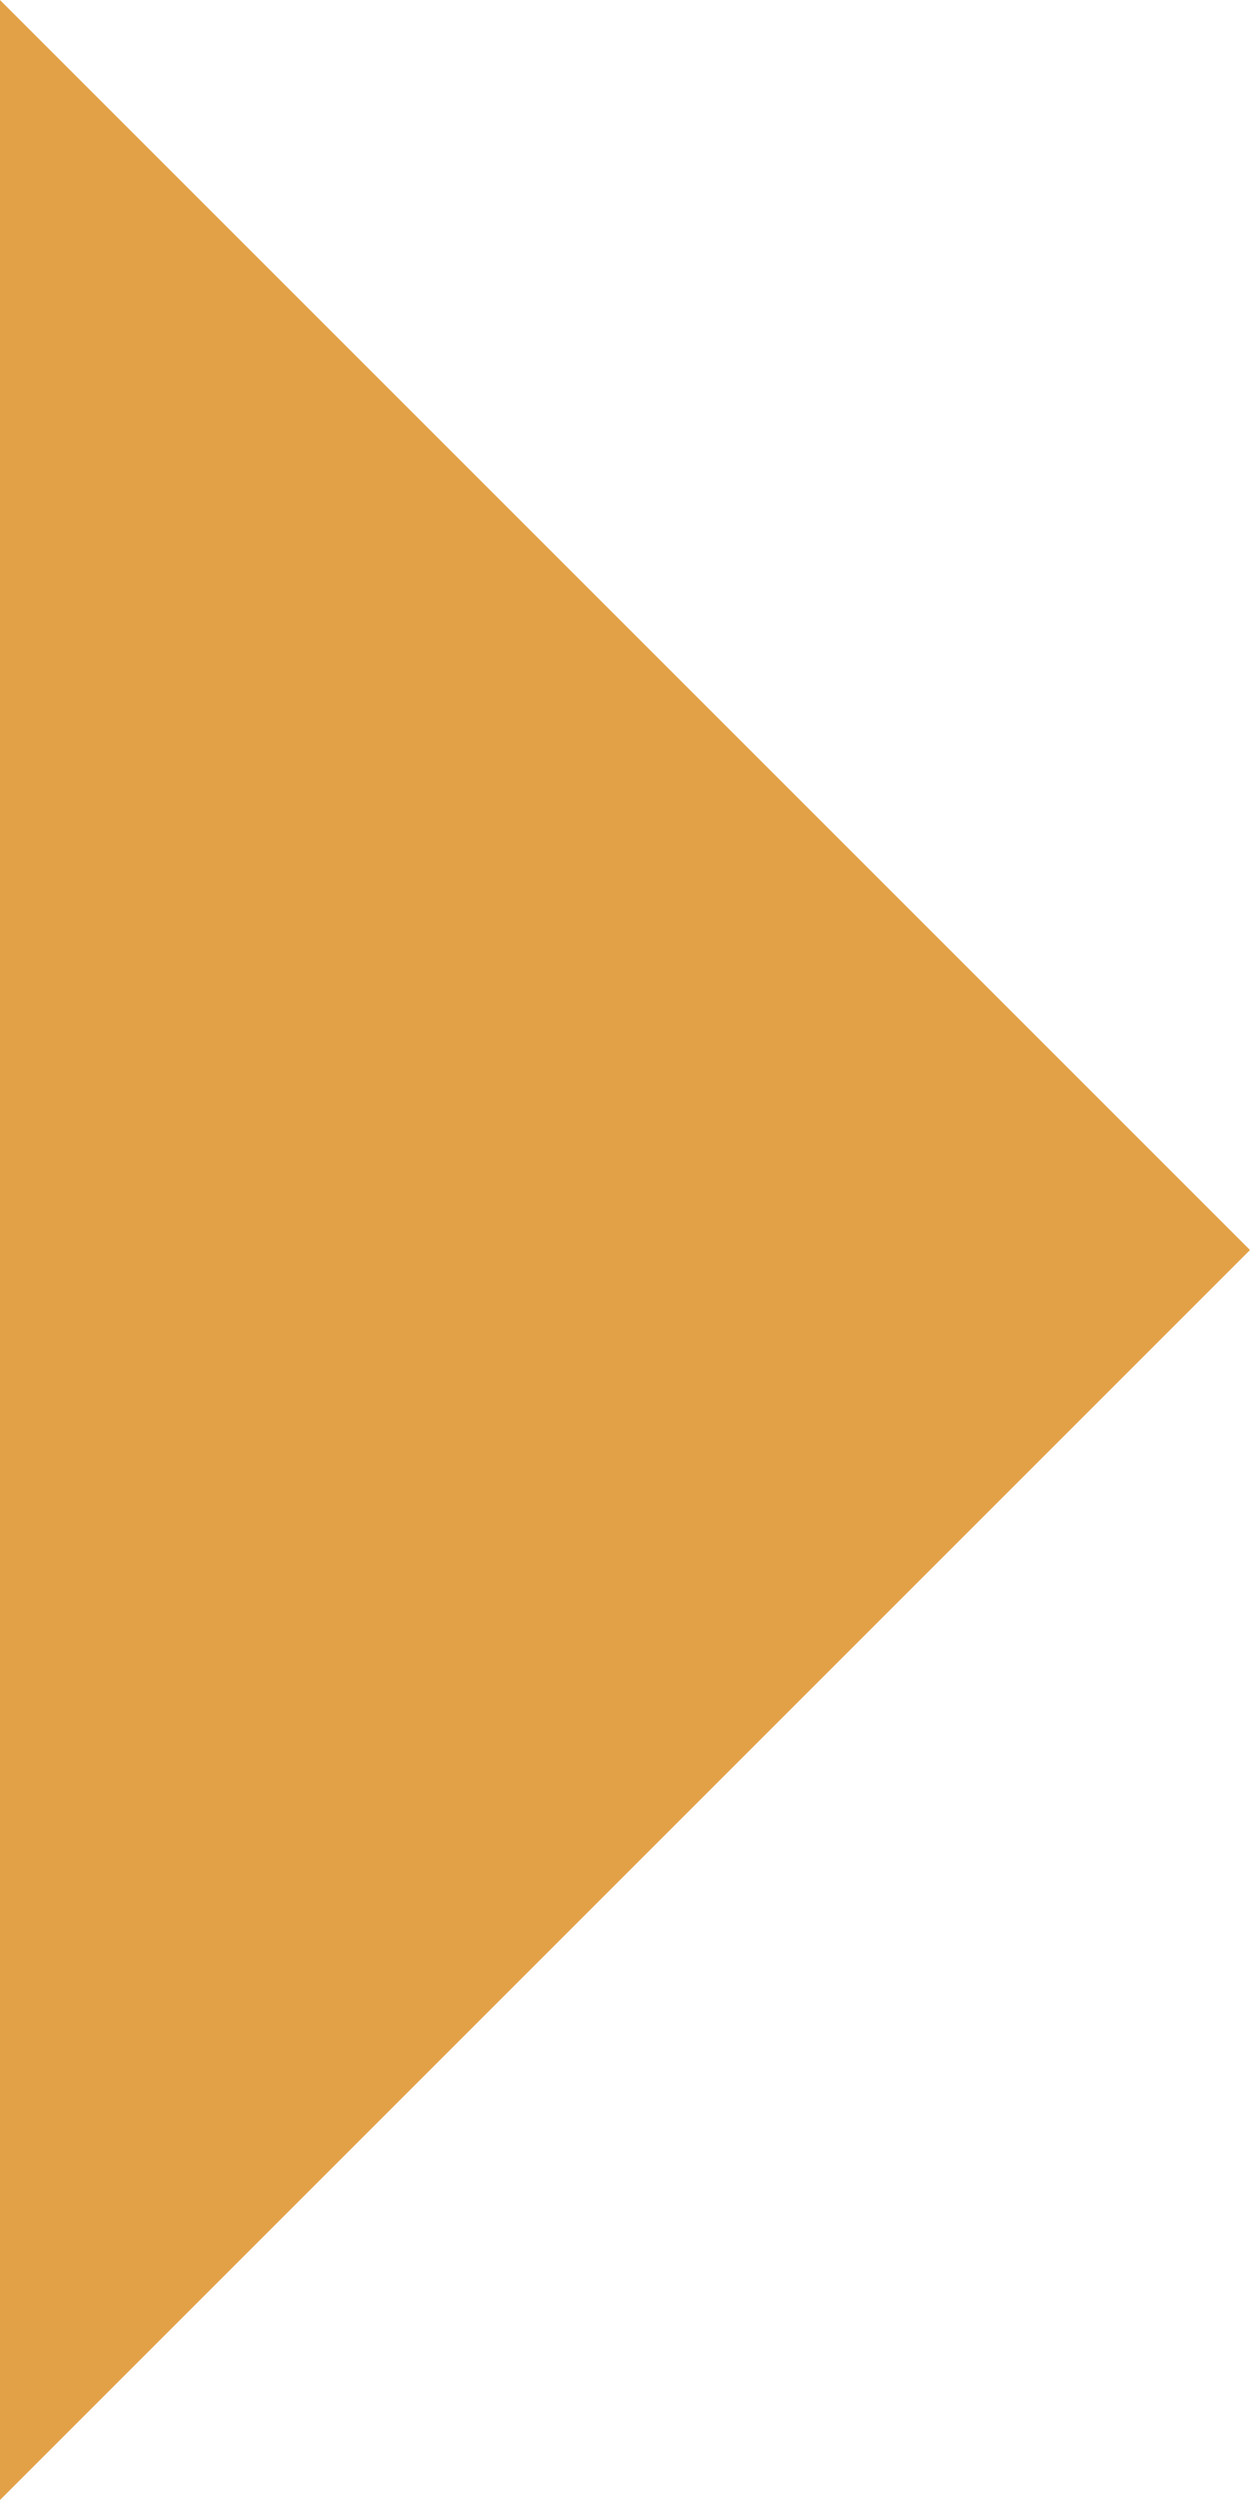
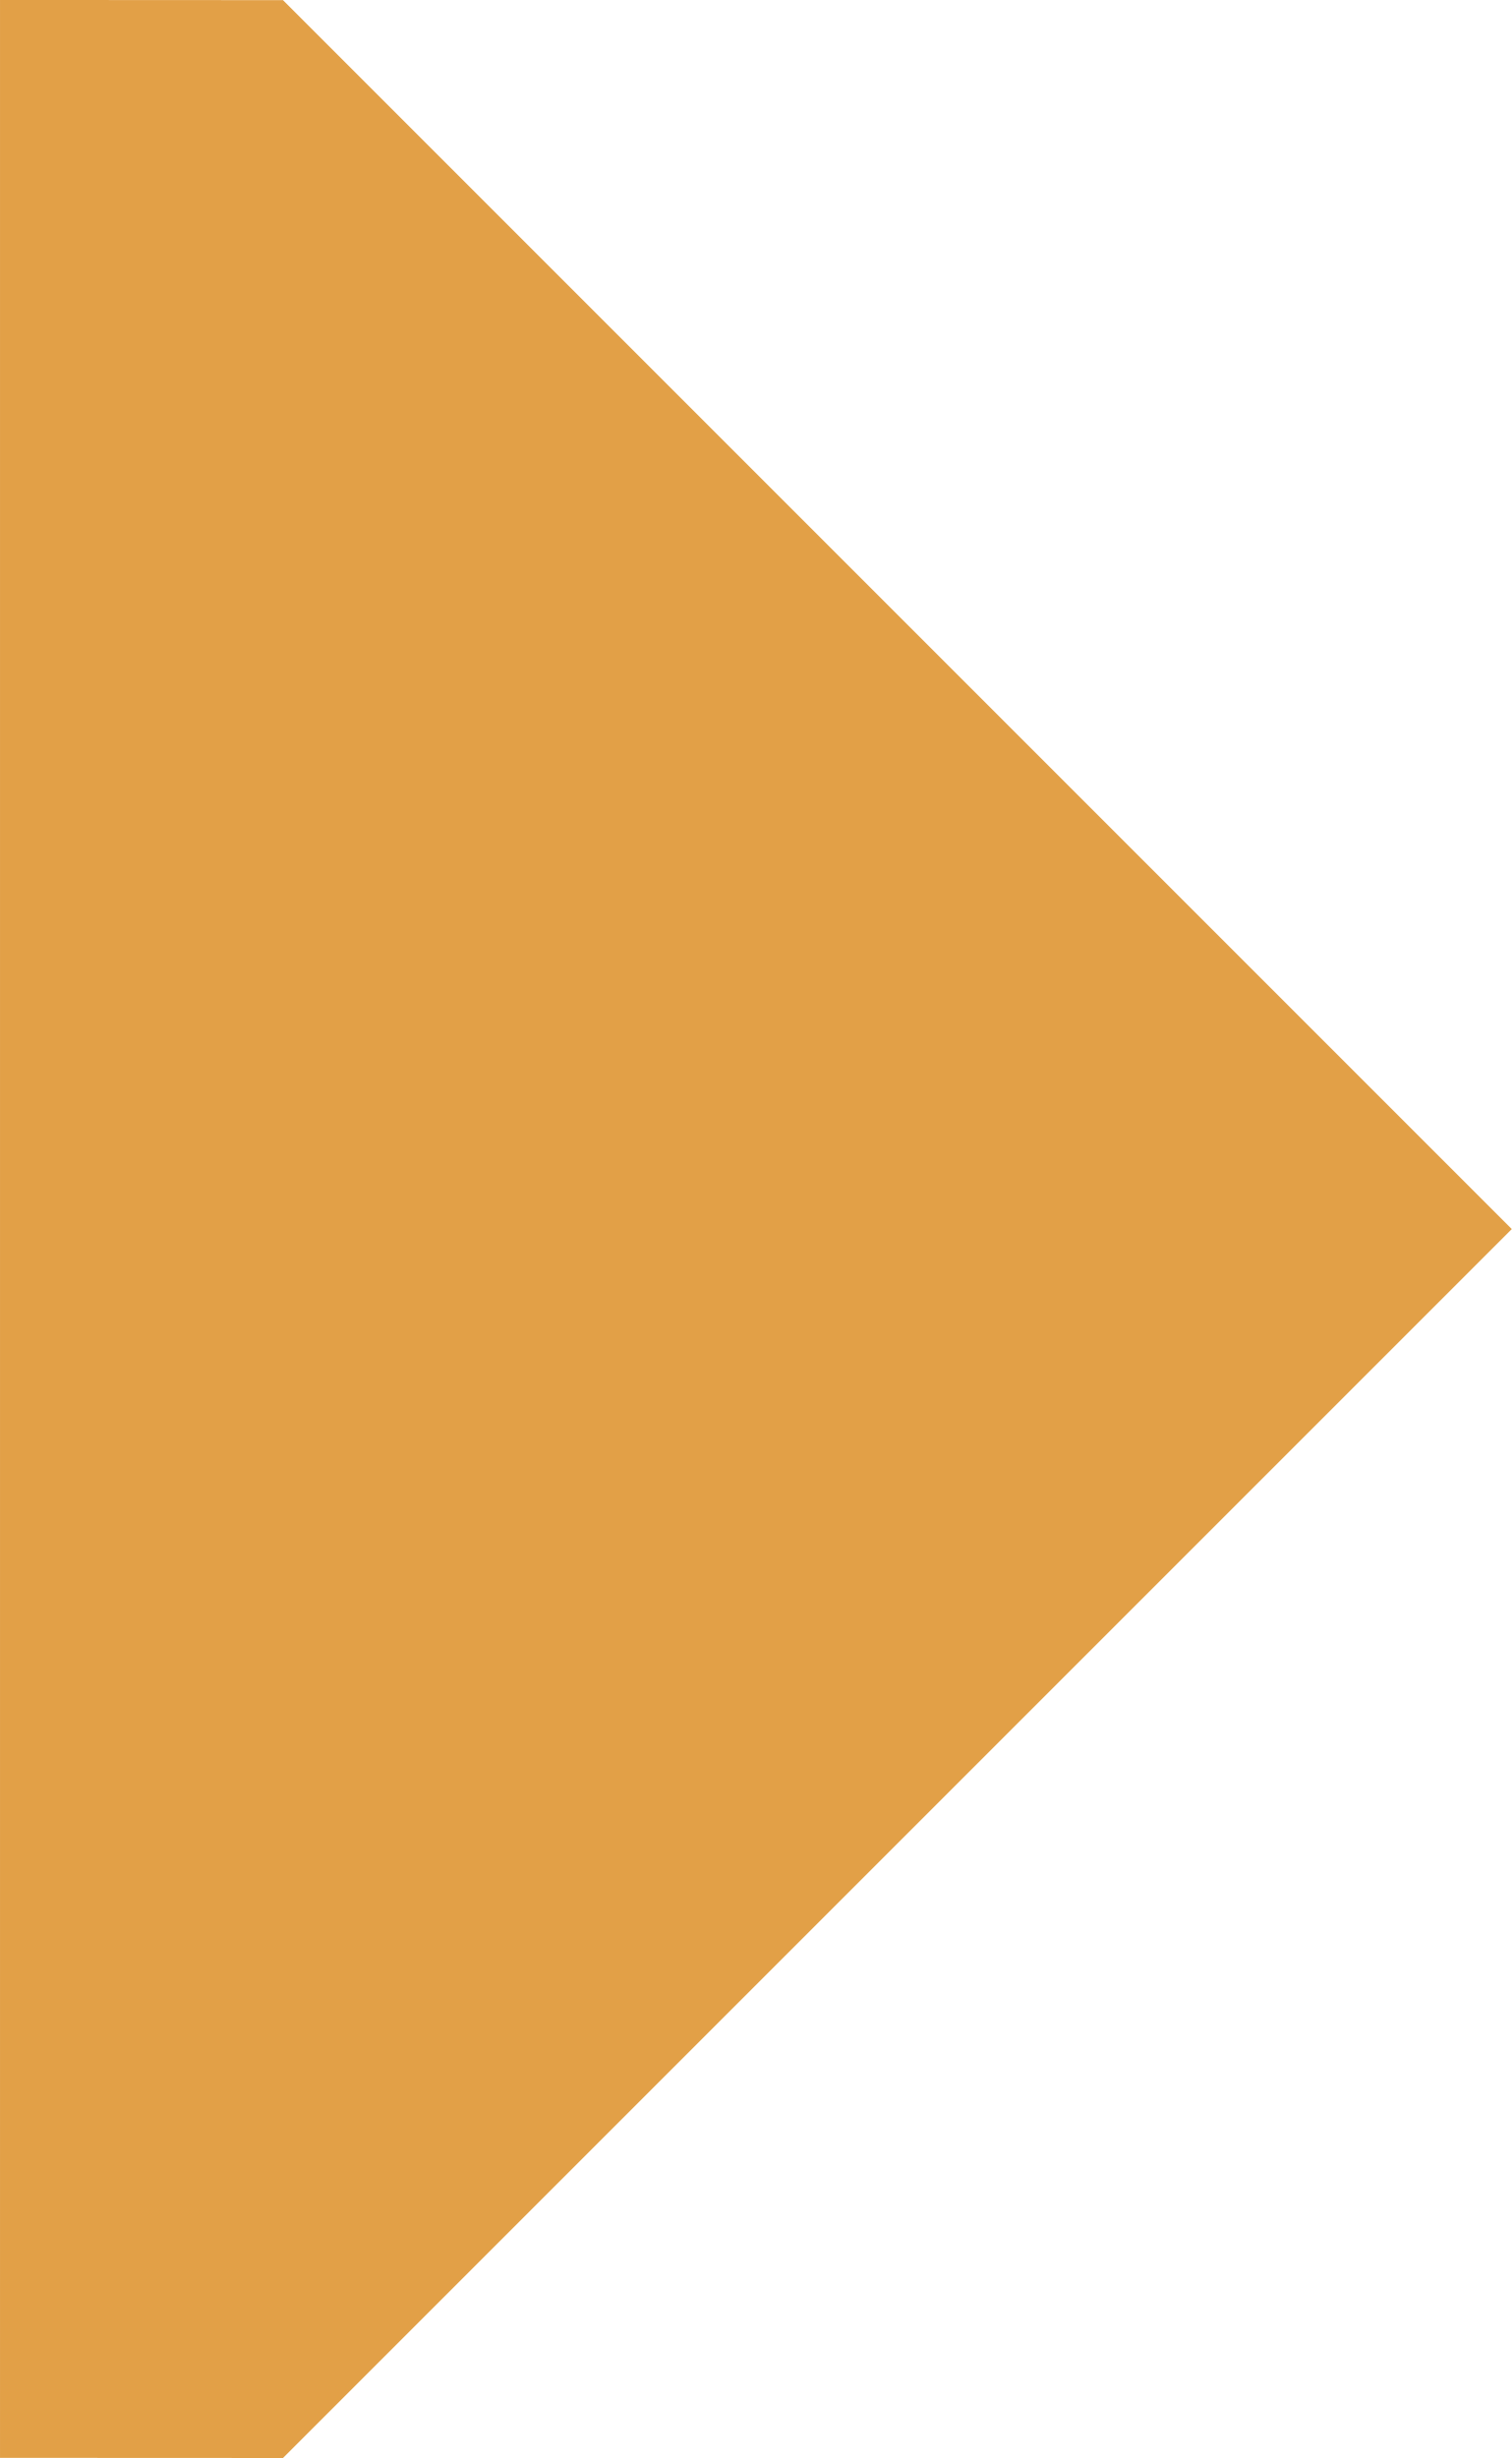
- <svg xmlns="http://www.w3.org/2000/svg" width="46.271mm" height="92.542mm" viewBox="0 0 46.271 92.542" version="1.1" id="svg8">
+ <svg xmlns="http://www.w3.org/2000/svg" width="56.927mm" height="92.547mm" viewBox="0 0 56.927 92.547" version="1.1" id="svg8">
  <defs id="defs2" />
-   <g id="layer1" transform="translate(-21.13135,-185.1233)" style="display:none">
+   <g id="layer1" transform="translate(-10.47527,-185.1186)" style="display:none">
    <rect style="fill:#44a047;fill-opacity:1;stroke:none;stroke-width:0.928;stroke-opacity:1" id="rect825" width="314.878" height="92.604" x="-74.249" y="185.123" />
  </g>
-   <g id="layer2" style="display:inline" transform="translate(-95.38052,-1.031504e-6)">
+   <g id="layer2" style="display:inline" transform="translate(-84.72444,0.00472377)">
    <g id="g829" transform="matrix(1.25,0,0,1.25,-13.96681,-101.4748)">
-       <path transform="rotate(45)" style="fill:#e2a047;fill-opacity:1;stroke:none;stroke-width:0.262;stroke-opacity:1" d="m 119.259,-4.453 h 52.35 V 47.896 Z" id="rect815" />
+       <path transform="rotate(45)" style="fill:#e2a047;fill-opacity:1;stroke:none;stroke-width:0.262;stroke-opacity:1" d="m 119.259,-4.453 h 52.35 V 47.896 l -6.031,6.025 -52.35,-52.35 z" id="rect815" />
    </g>
  </g>
</svg>
